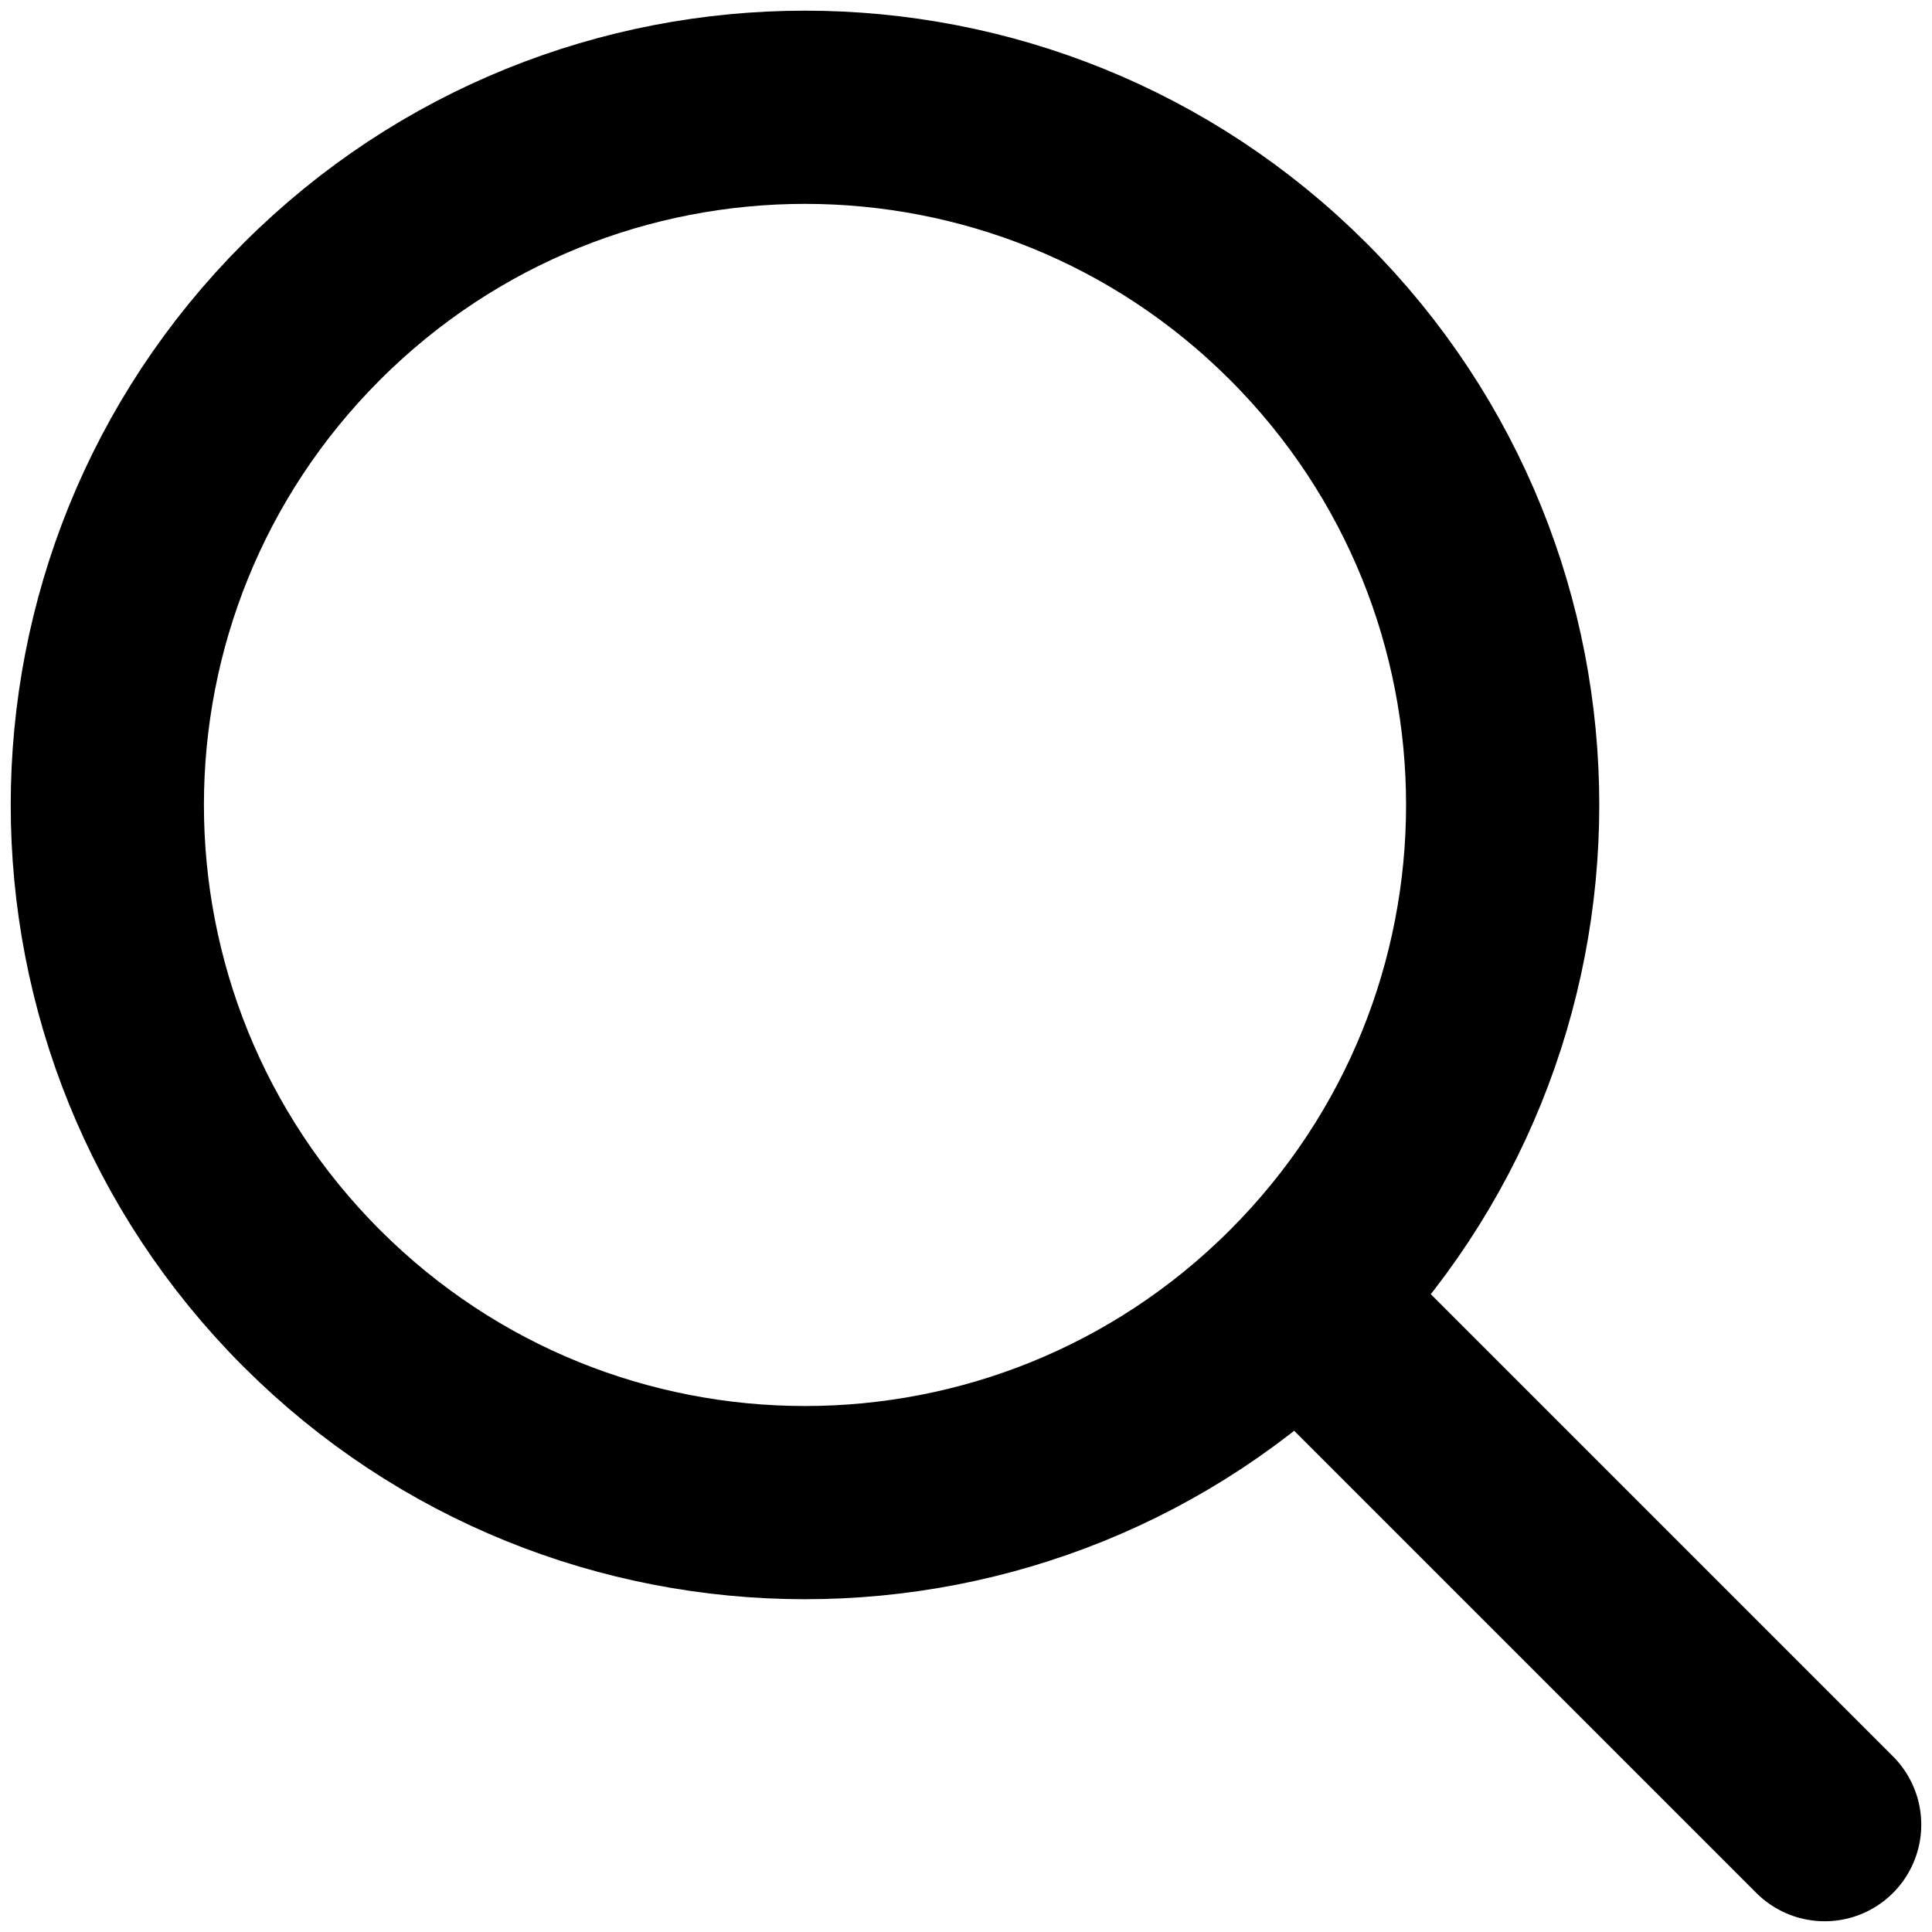
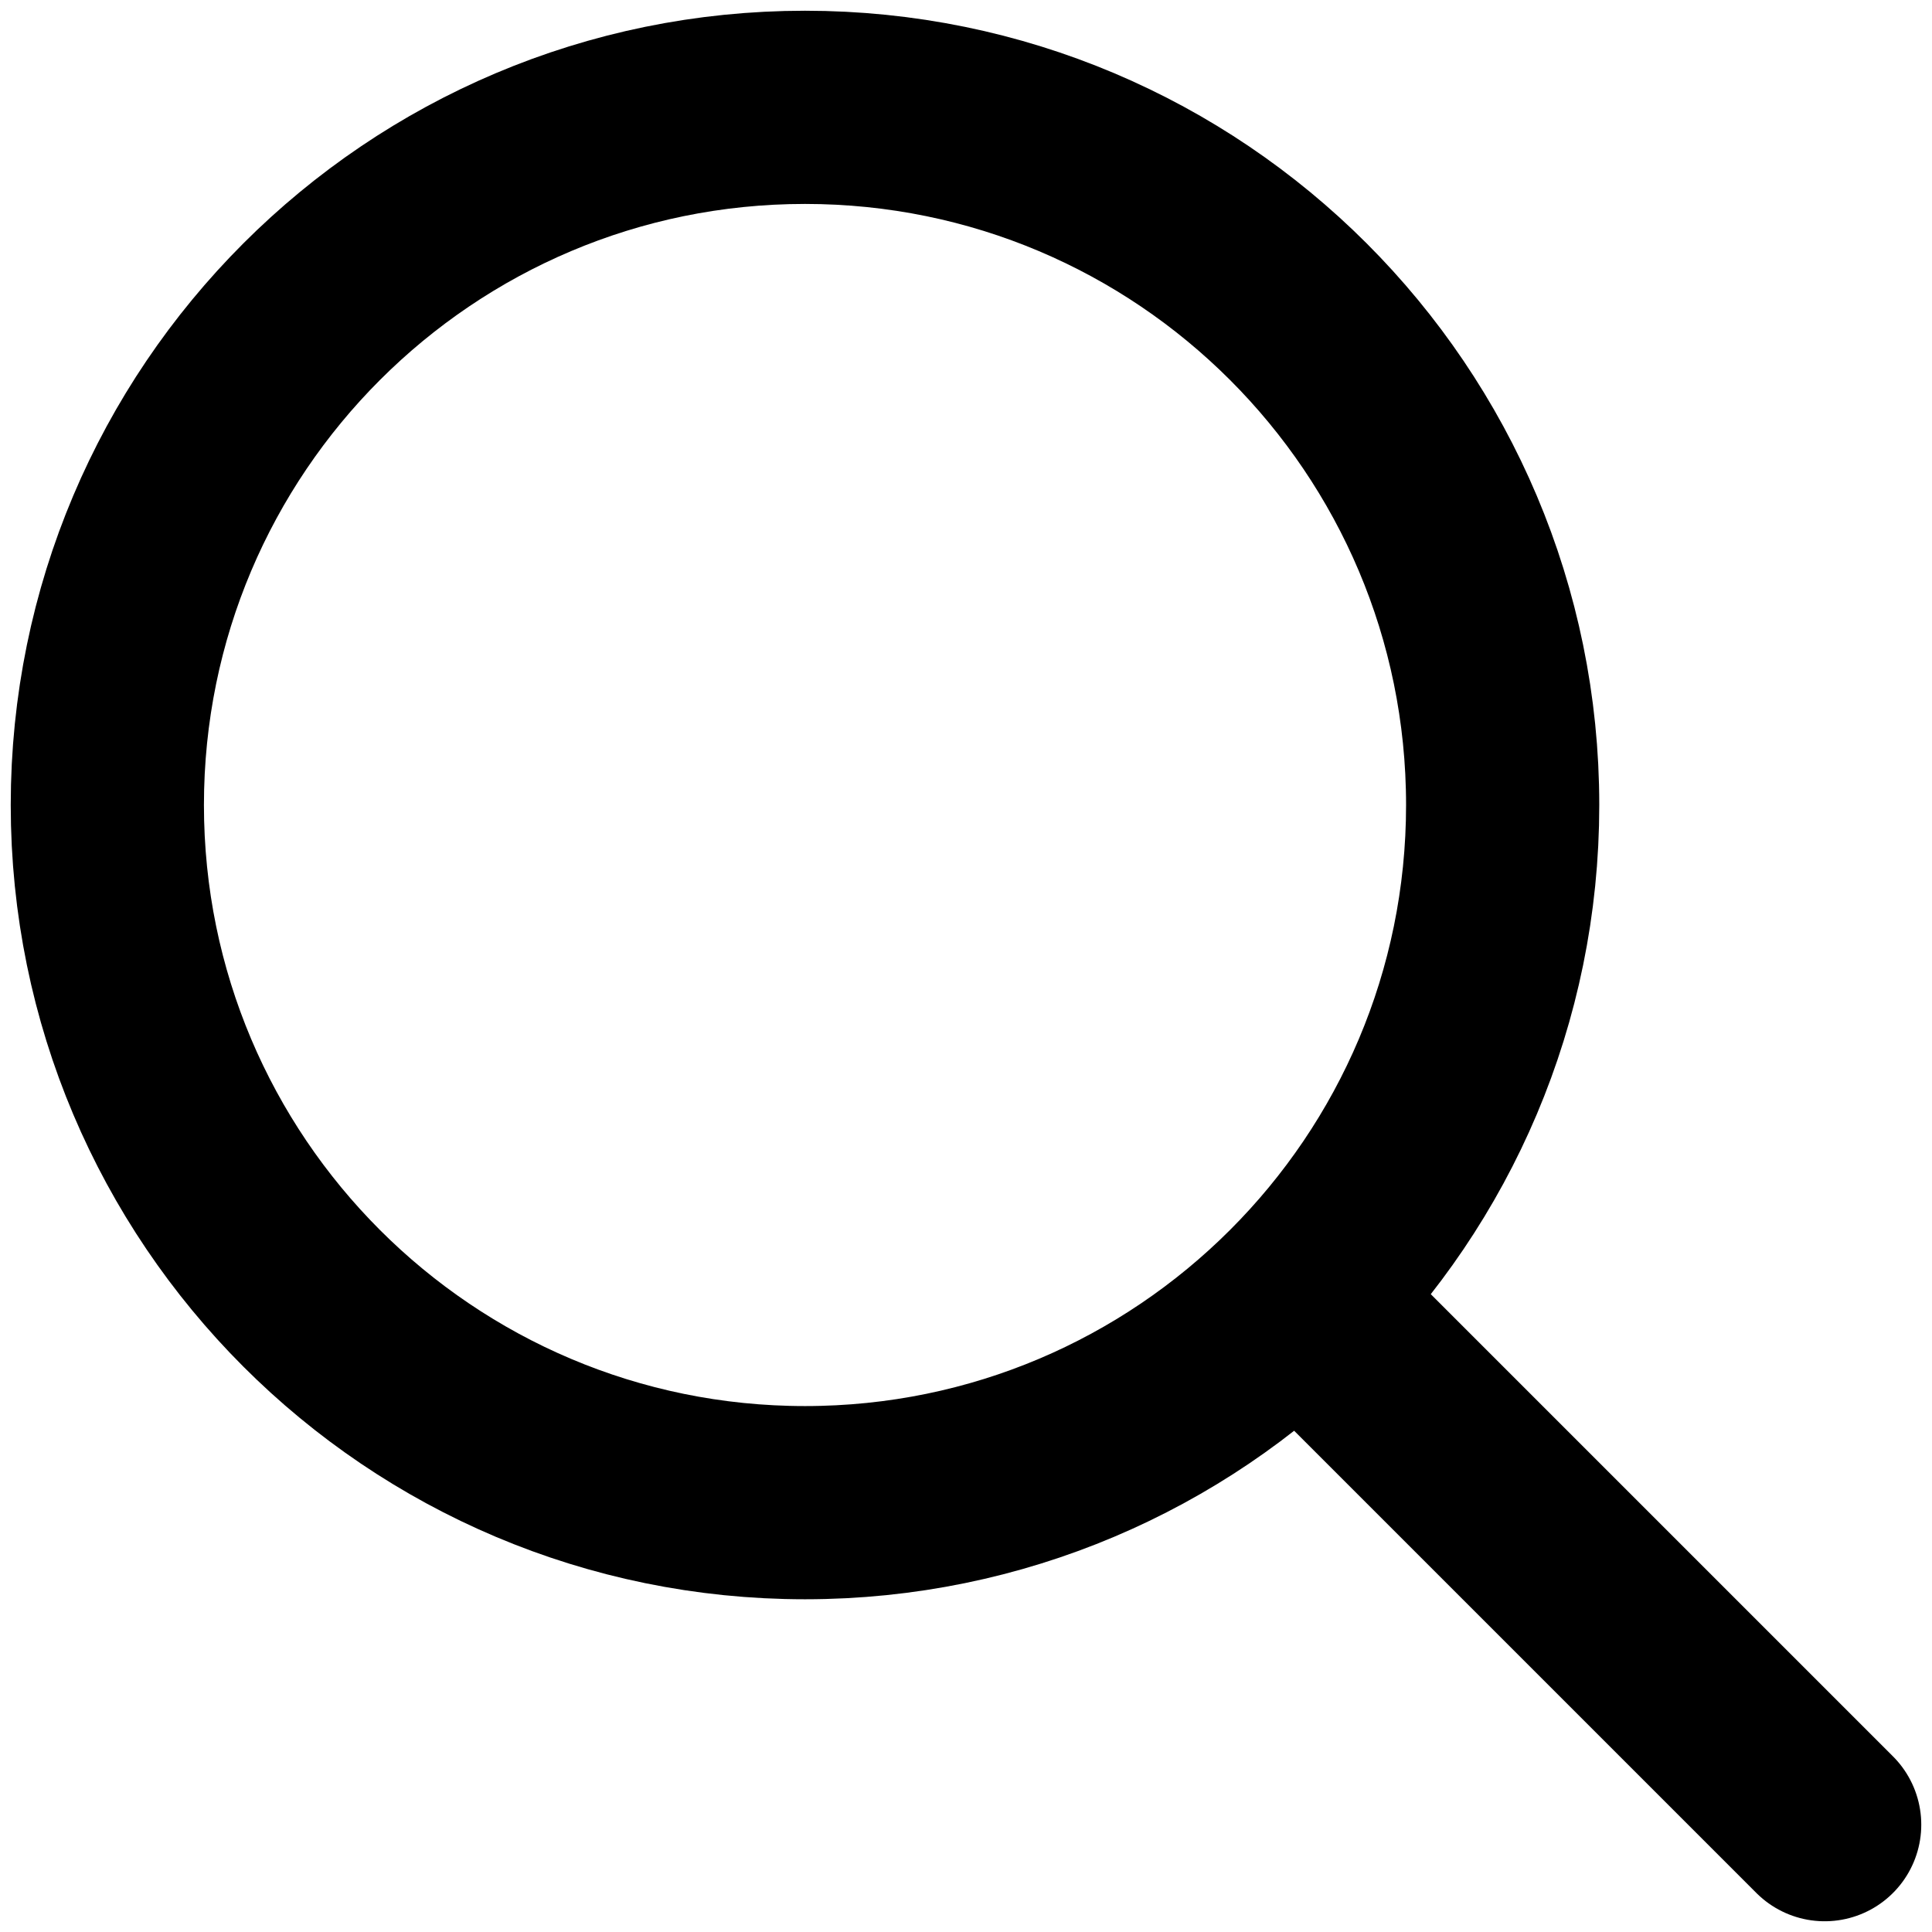
- <svg xmlns="http://www.w3.org/2000/svg" width="18" height="18" fill="none">
-   <path d="m17 17-4.904-4.904m0 0a6.5 6.5 0 1 0-9.192-9.193 6.5 6.5 0 0 0 9.192 9.193Z" stroke="currentColor" stroke-width="1.8" stroke-linecap="round" stroke-linejoin="round" />
+ <svg xmlns="http://www.w3.org/2000/svg" width="18" height="18" viewBox="0 0 18 18" fill="none">
+   <path d="M17 17L12.096 12.096M12.096 12.096C13.273 10.92 14 9.295 14 7.5C14 3.91 11.09 1 7.5 1C3.91 1 1 3.91 1 7.5C1 11.09 3.91 14 7.5 14C9.295 14 10.92 13.272 12.096 12.096Z" stroke="currentColor" stroke-width="1.8" stroke-linecap="round" stroke-linejoin="round" />
</svg>
